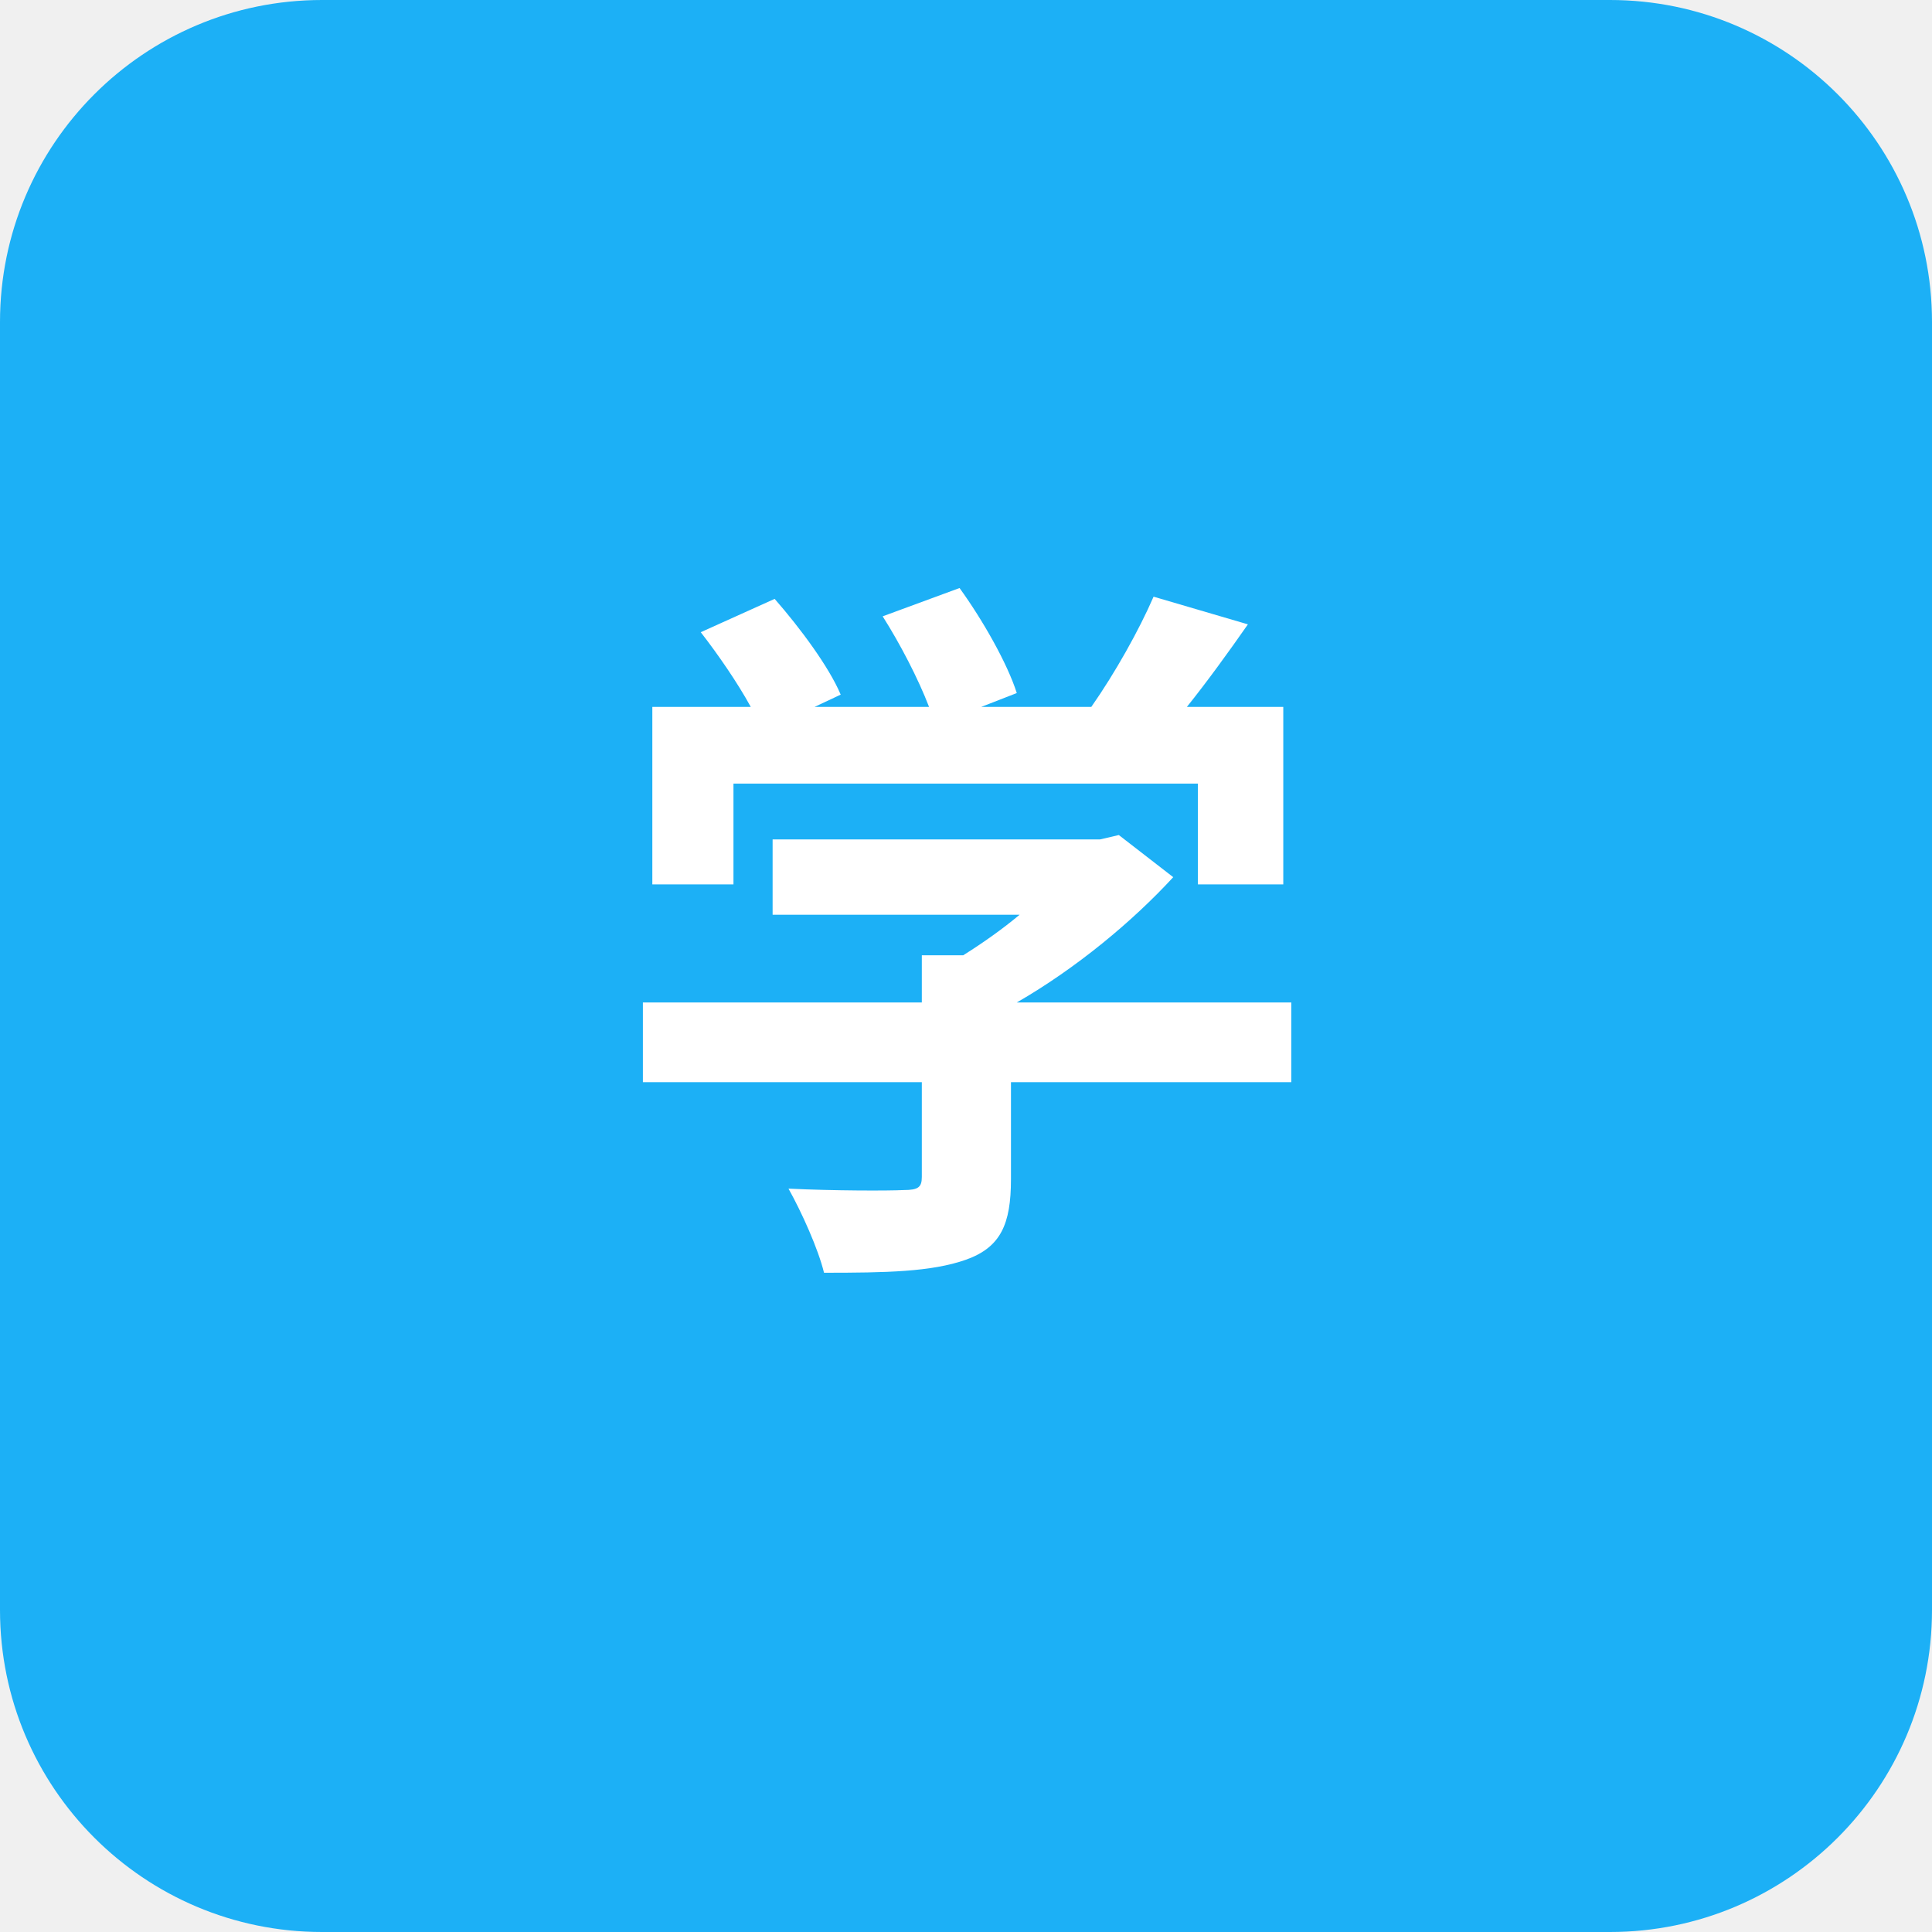
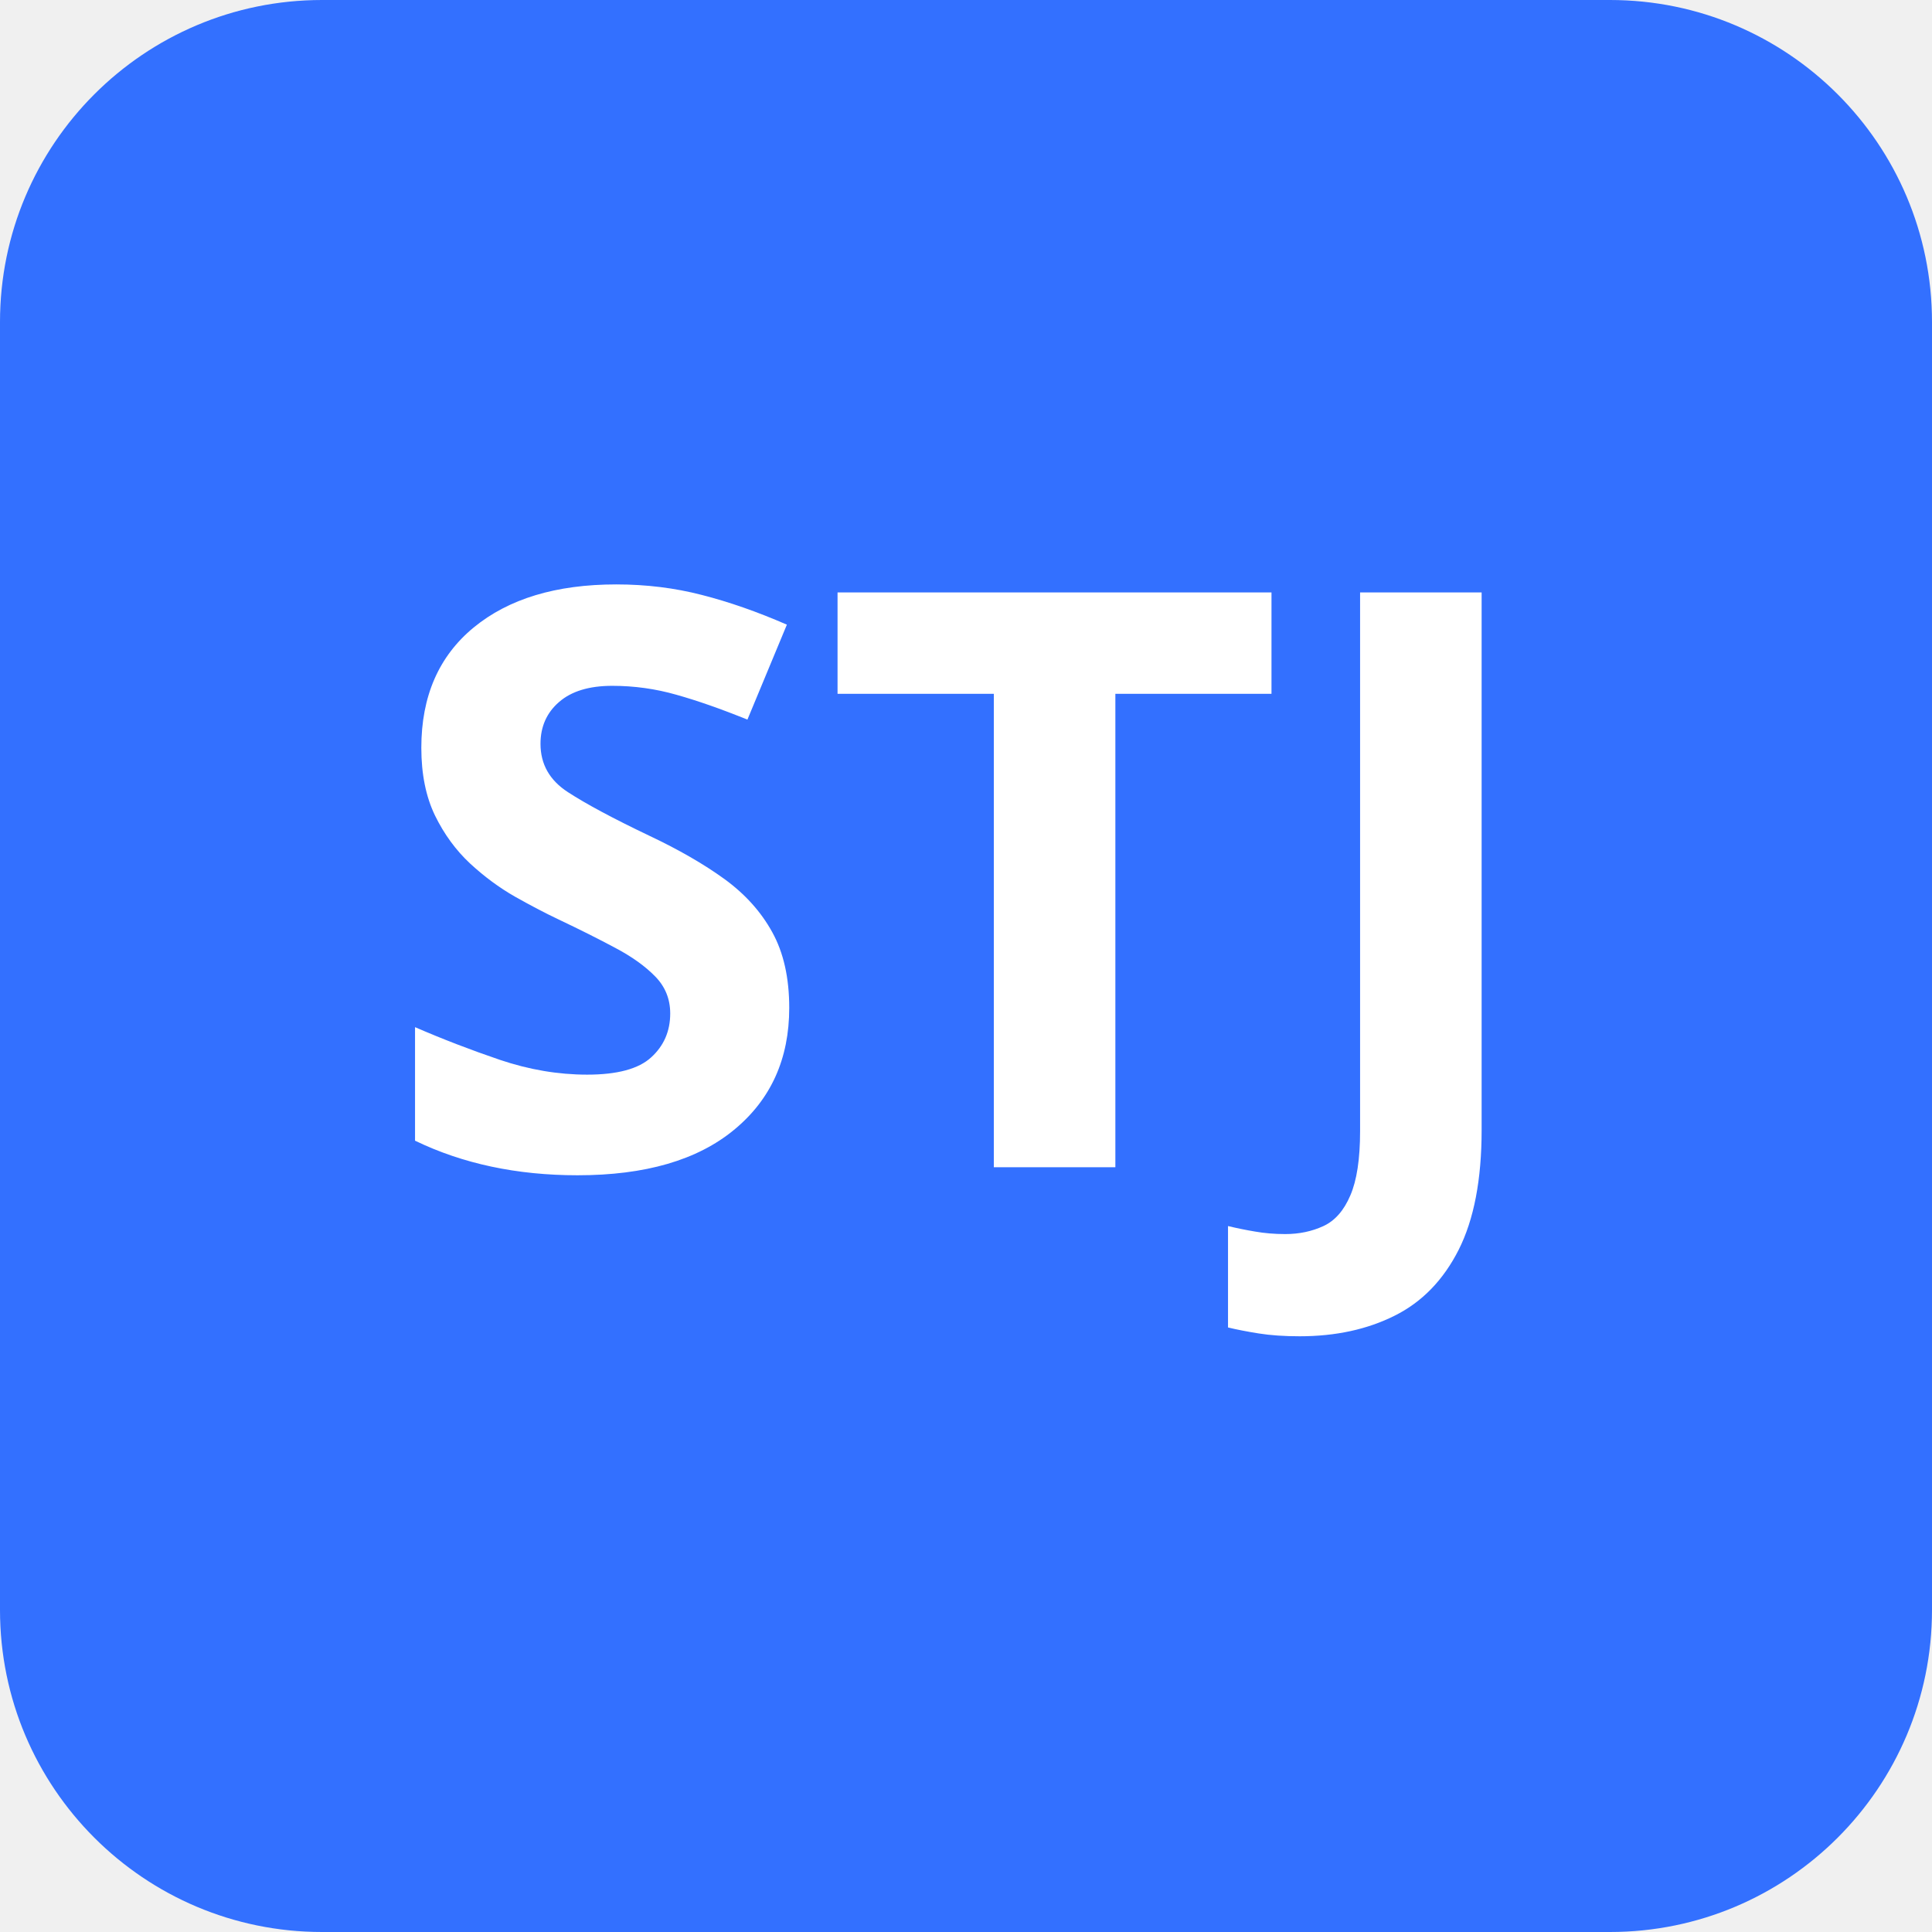
<svg xmlns="http://www.w3.org/2000/svg" width="192" height="192" viewBox="0 0 192 192">
-   <rect width="192" height="192" rx="32" fill="#1cb0f6" />
-   <text x="96" y="120" font-family="Arial,sans-serif" font-size="72" font-weight="bold" fill="#fff" text-anchor="middle">学</text>
+   <rect width="192" height="192" rx="32" fill="#3370ff" />
+   <text x="96" y="116" text-anchor="middle" font-family="system-ui,sans-serif" font-size="80" font-weight="800" fill="#fff">STJ</text>
</svg>
